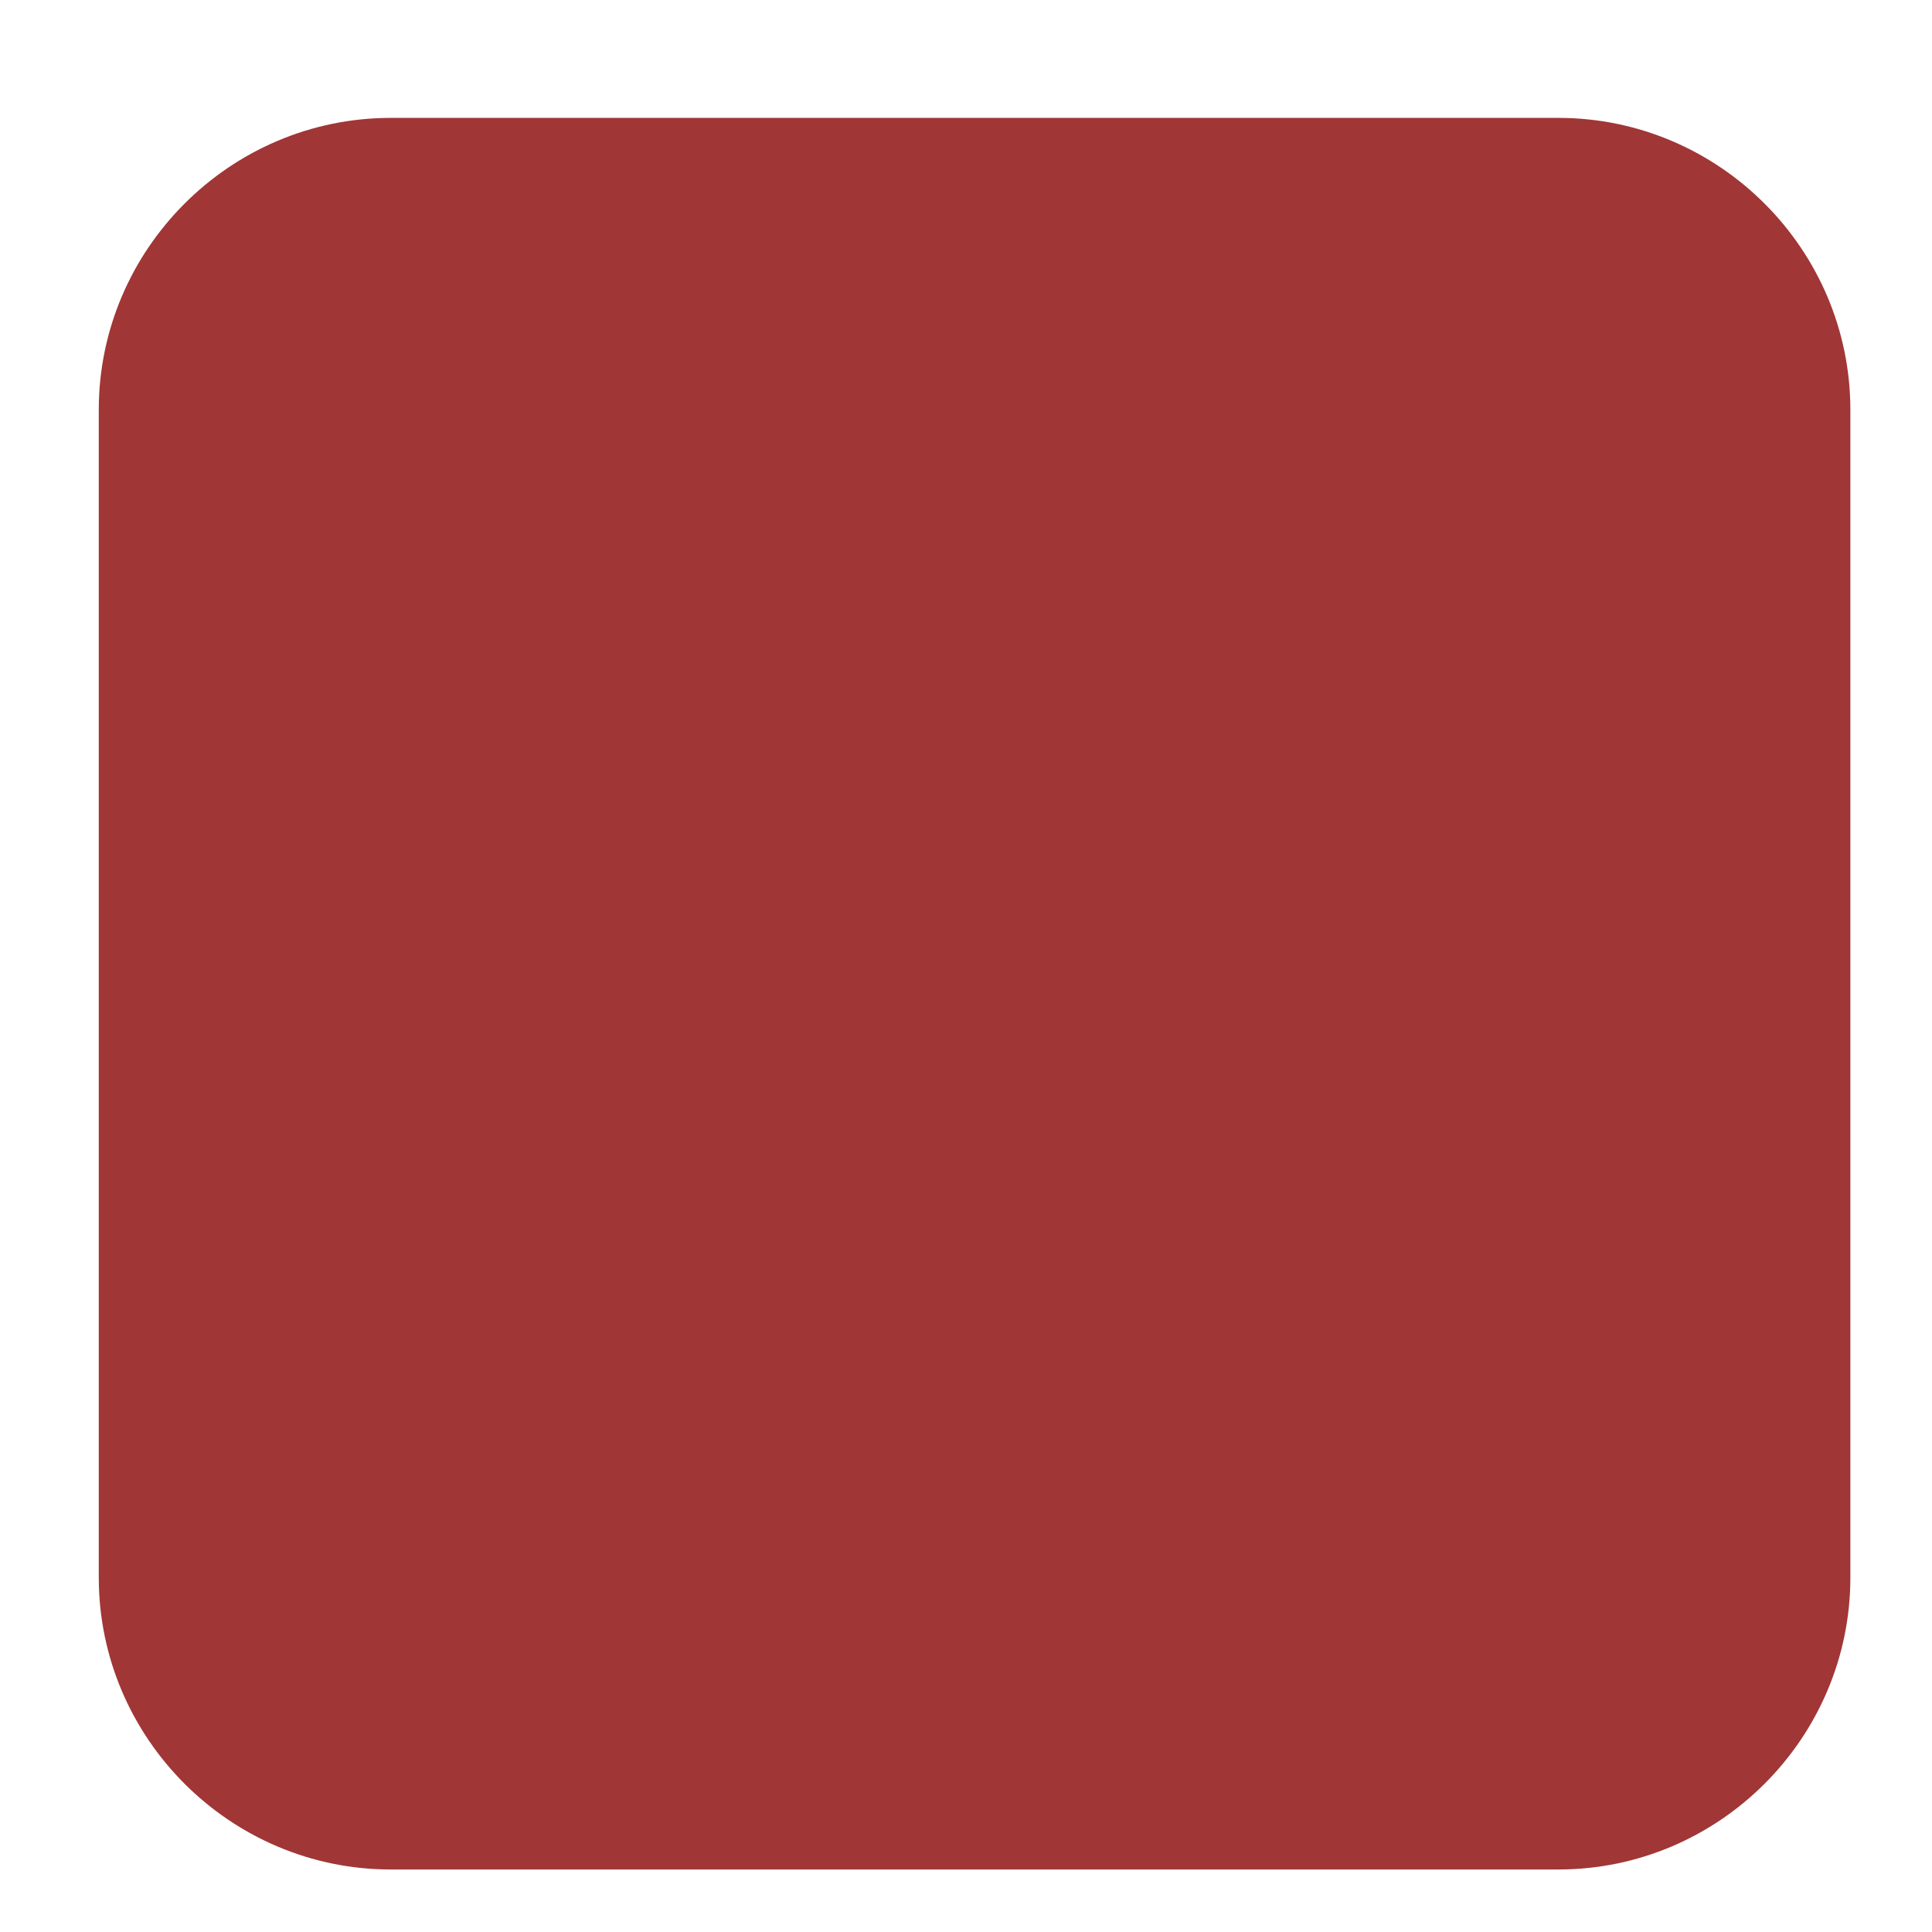
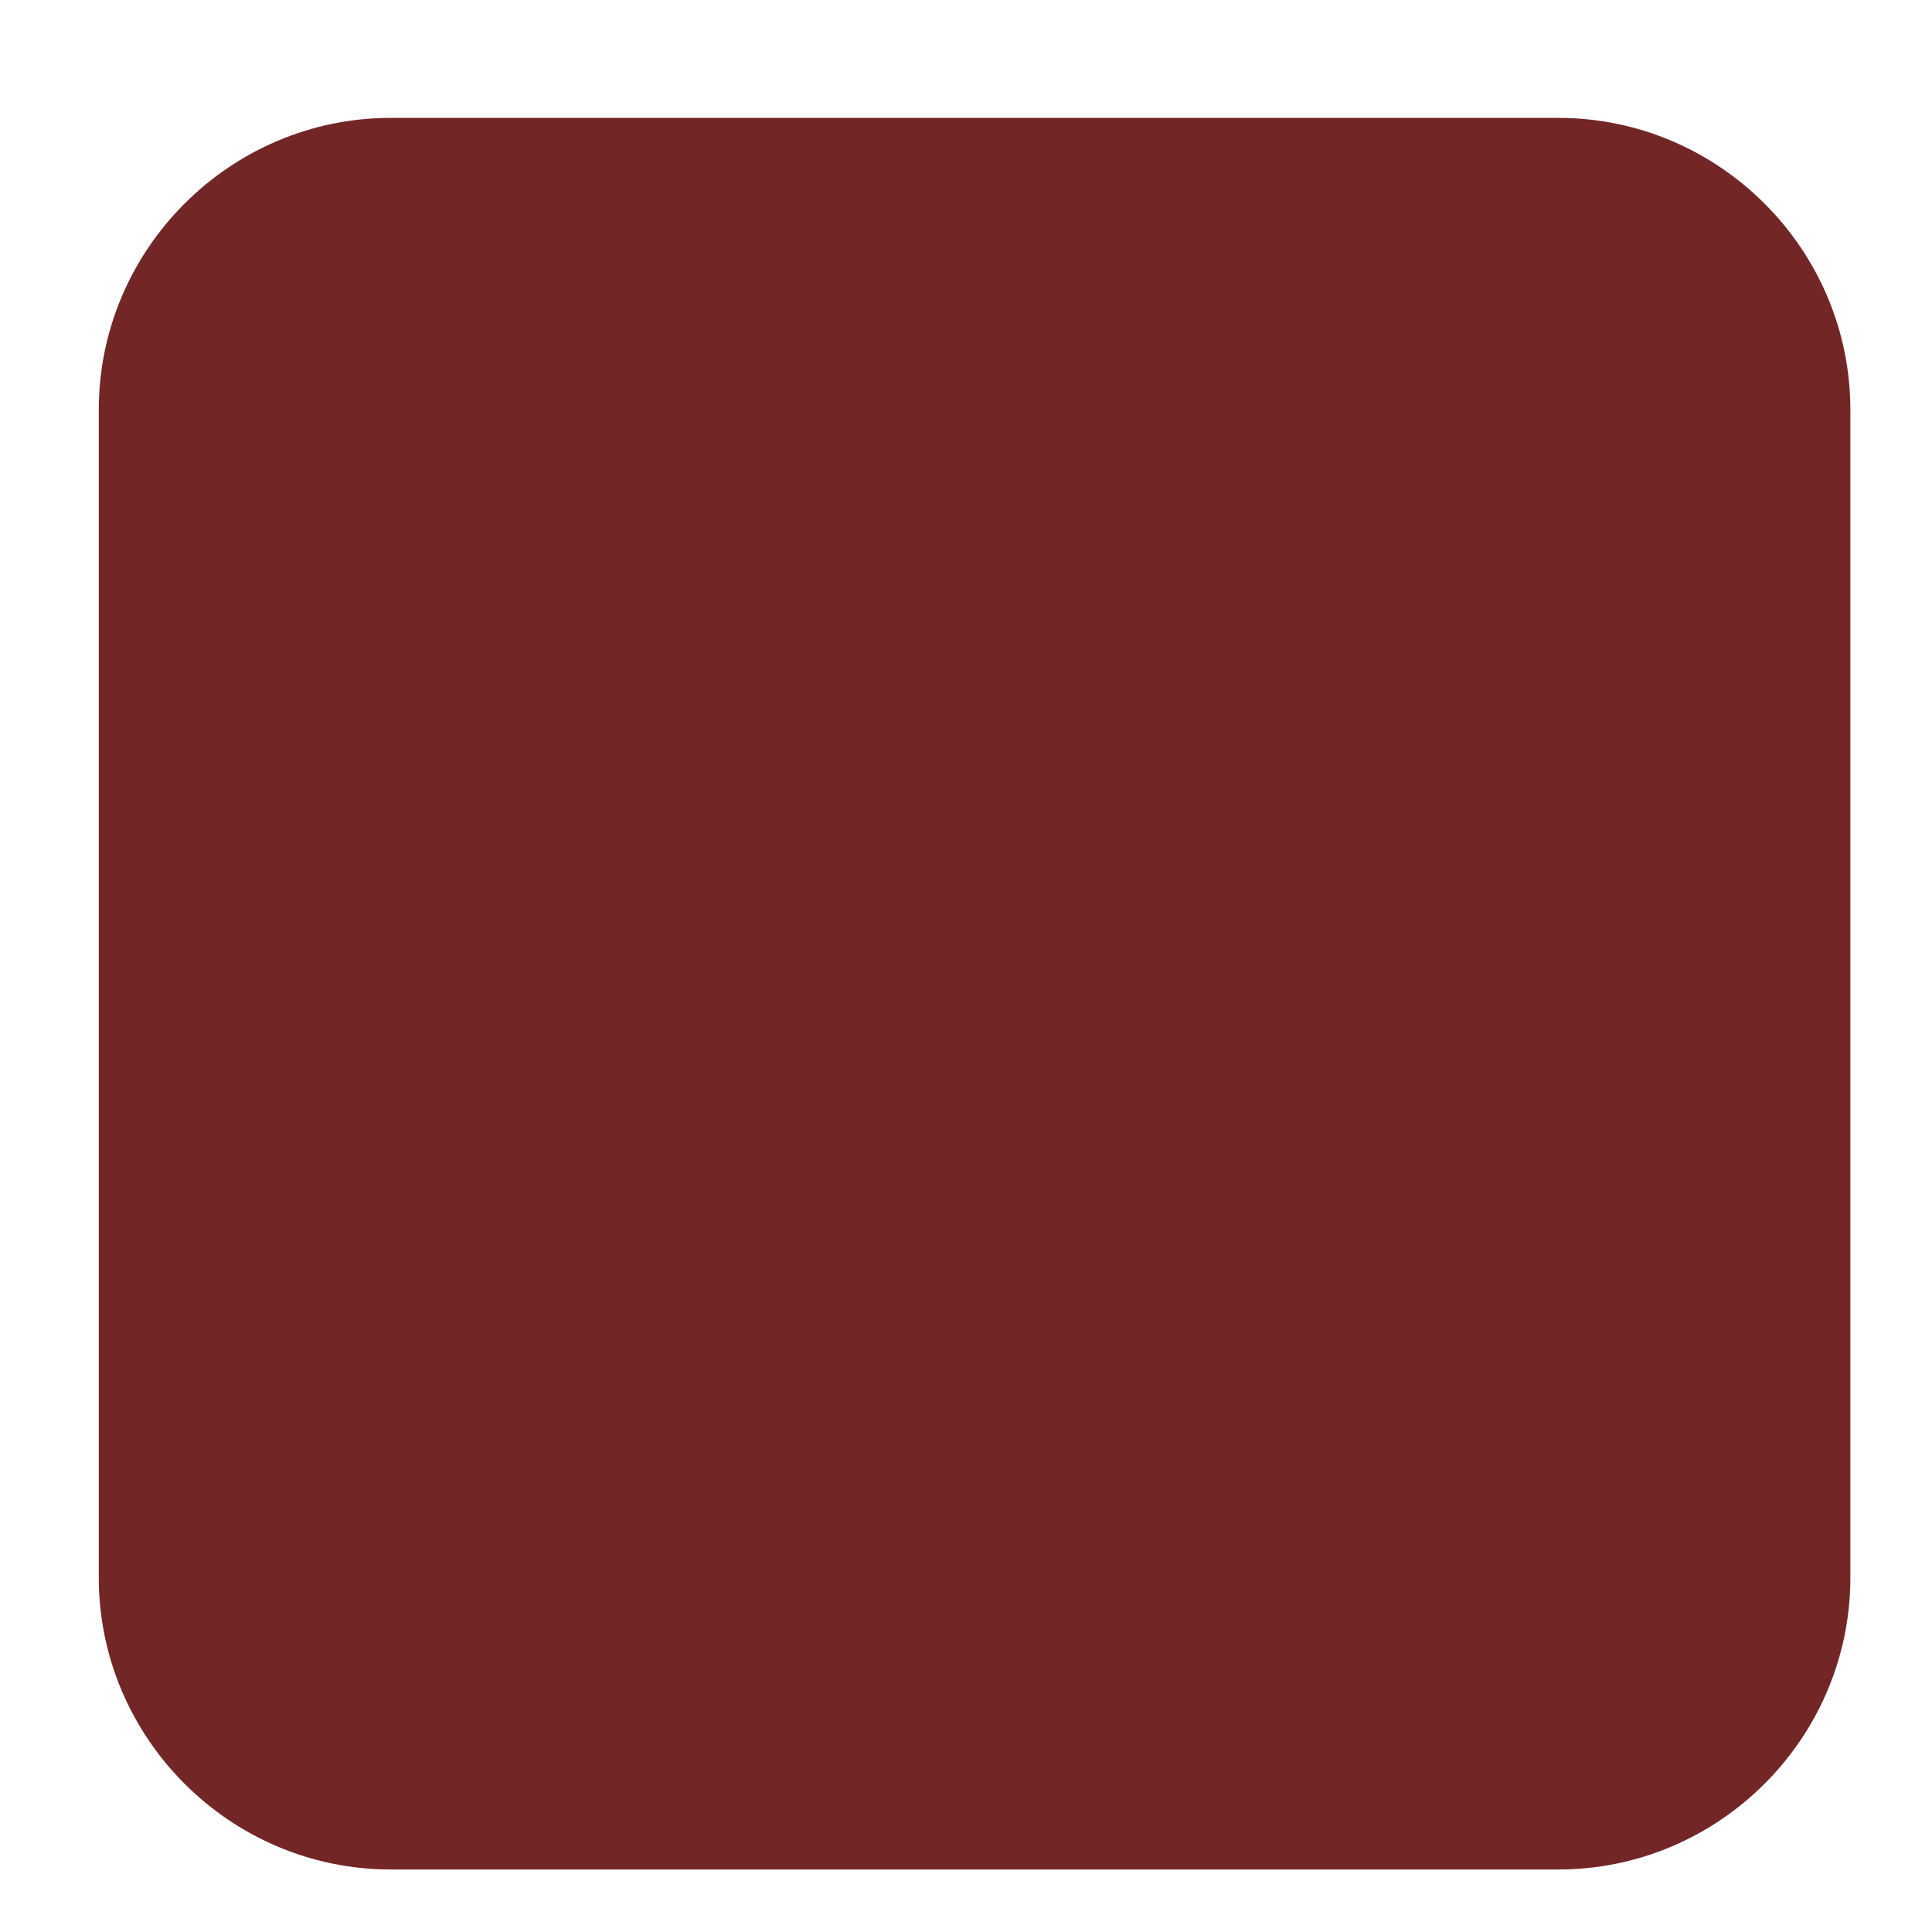
<svg xmlns="http://www.w3.org/2000/svg" width="14" height="14" viewBox="0 0 14 14" version="1.1" id="svg14">
  <defs id="defs18" />
  <g id="Icons" stroke="none" stroke-width="1" fill="none" fill-rule="evenodd" transform="matrix(1.057723,0,0,1.057723,0.7157652,0.8543004)">
    <g id="Rounded" transform="translate(-106,-1044)">
      <g id="AV" transform="translate(100,852)">
        <g id="-Round-/-AV-/-stop" transform="translate(0,186)">
          <g id="g8" style="opacity:0.997">
            <rect id="Rectangle-Copy-74" x="0" y="0" width="24" height="24" />
-             <path d="m 8,6 h 8 c 1.1,0 2,0.9 2,2 v 8 c 0,1.1 -0.9,2 -2,2 H 8 C 6.9,18 6,17.1 6,16 V 8 C 6,6.9 6.9,6 8,6 Z" id="🔹Icon-Color" fill="#1d1d1d" style="fill:#a13636;fill-opacity:1" />
+             <path d="m 8,6 h 8 c 1.1,0 2,0.9 2,2 v 8 c 0,1.1 -0.9,2 -2,2 H 8 C 6.9,18 6,17.1 6,16 V 8 C 6,6.9 6.9,6 8,6 Z" id="🔹Icon-Color" fill="#1d1d1d" style="fill:#732626;fill-opacity:1" />
          </g>
        </g>
      </g>
    </g>
  </g>
</svg>
